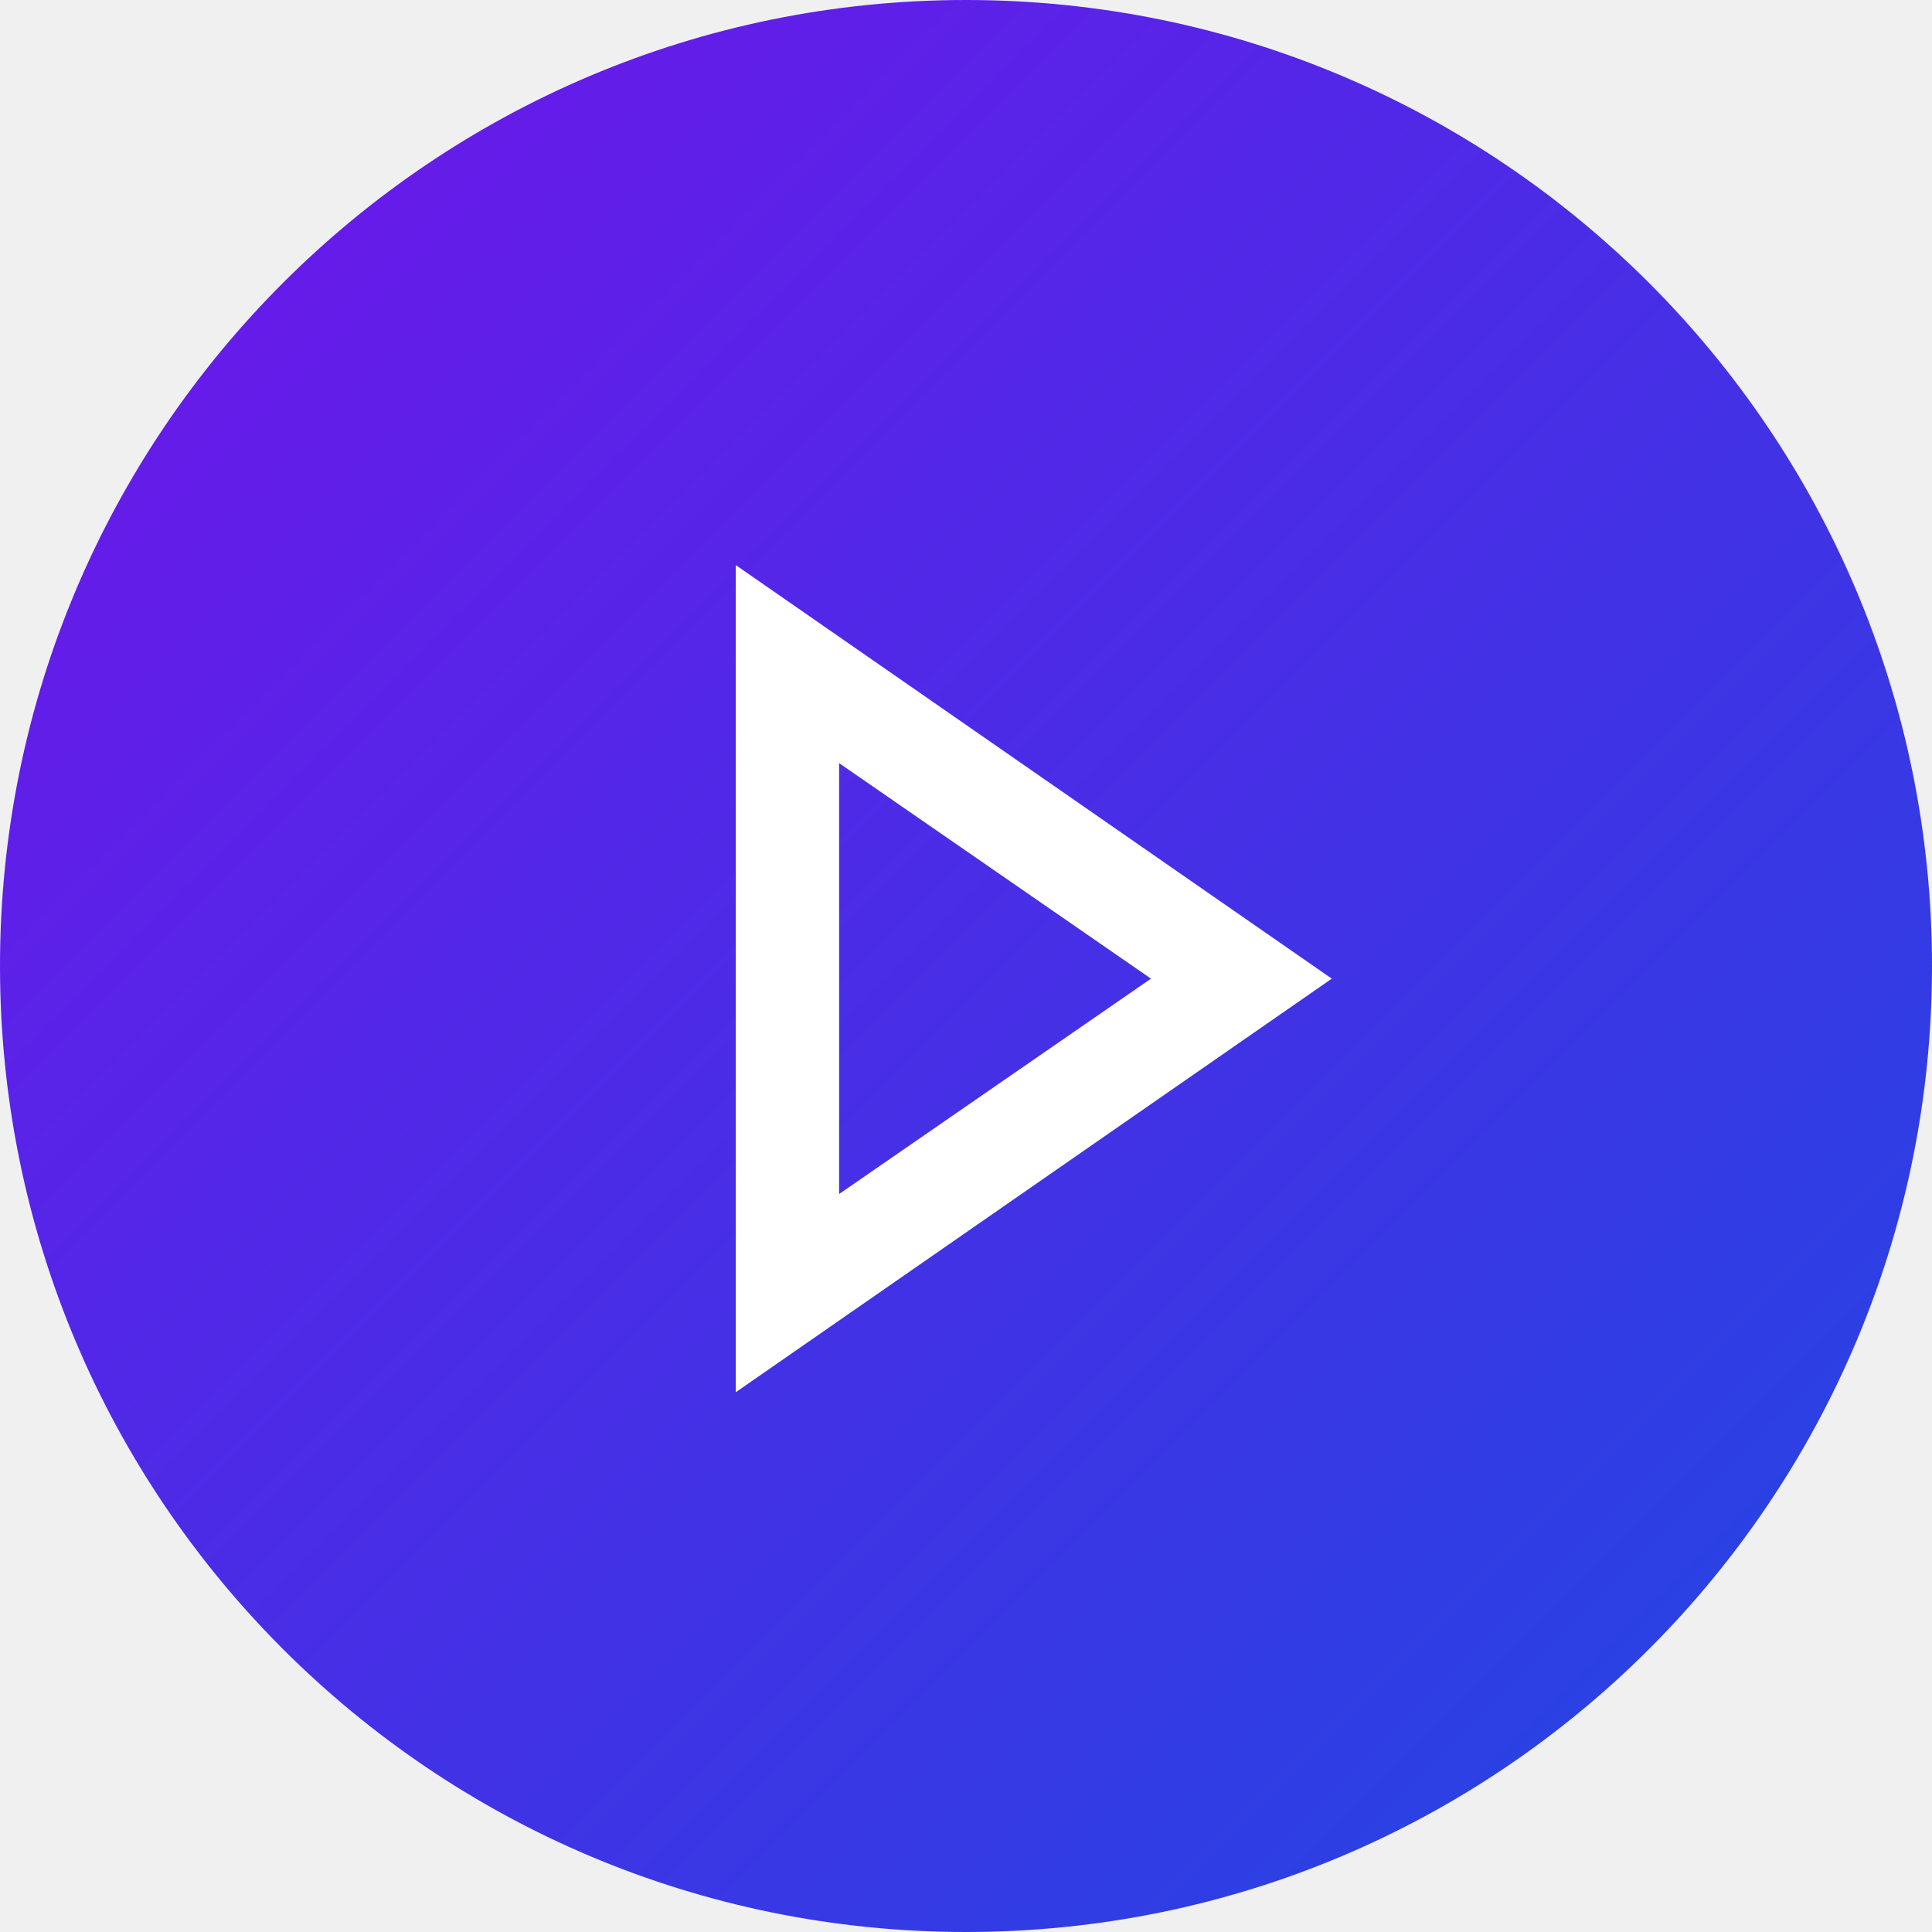
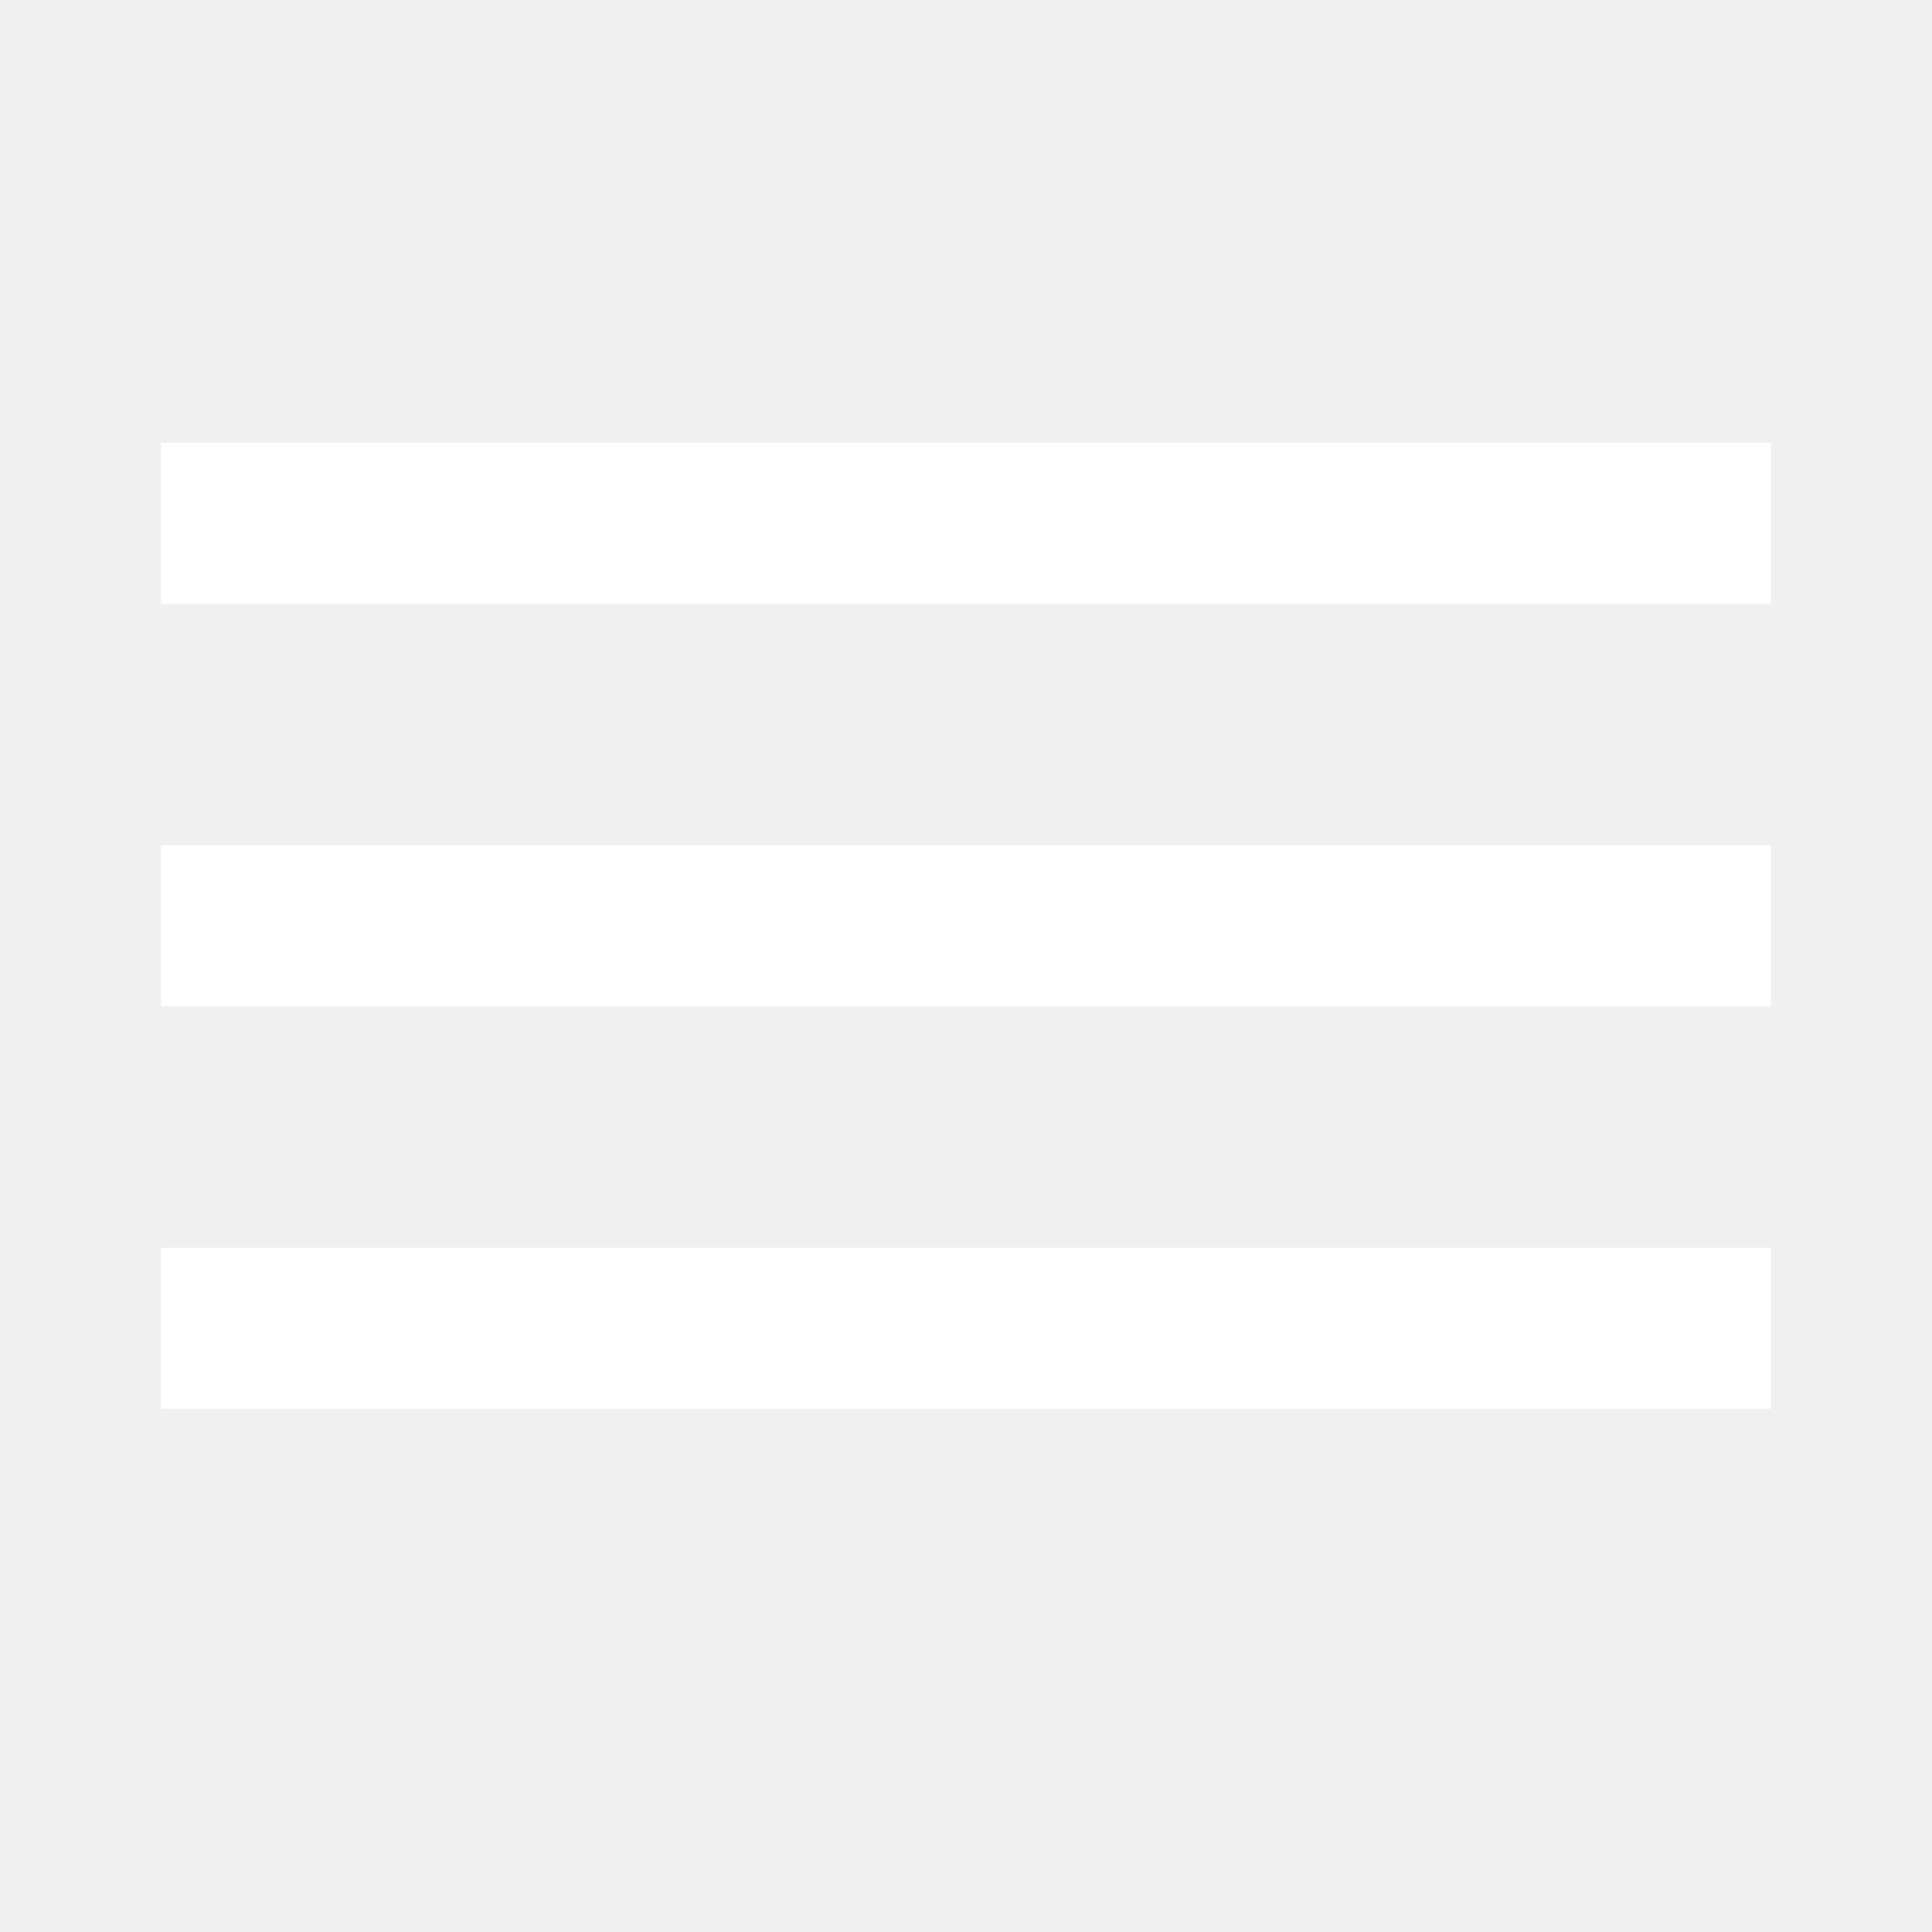
- <svg xmlns="http://www.w3.org/2000/svg" width="40" height="40" viewBox="0 0 40 40">
-   <defs>
-     <linearGradient id="linear-gradient" x2="1" y2="1" gradientUnits="objectBoundingBox">
-       <stop offset="0" stop-color="#7213ea" />
-       <stop offset="1" stop-color="#1e49e2" />
-     </linearGradient>
-   </defs>
-   <g id="Group_775" data-name="Group 775" transform="translate(-350 -422)">
-     <circle id="Ellipse_1885" data-name="Ellipse 1885" cx="20" cy="20" r="20" transform="translate(350 422)" fill="url(#linear-gradient)" />
-     <g id="fast_forward_FILL0_wght400_GRAD0_opsz48" transform="translate(364 441.112)">
-       <path id="fast_forward_FILL0_wght400_GRAD0_opsz48-2" data-name="fast_forward_FILL0_wght400_GRAD0_opsz48" d="M10.685,8.562Zm2.176,8.562V0L25.2,8.562ZM15,8.562Zm0,4.459,6.457-4.459L15,4.1Z" transform="translate(-11.627 -7.412)" fill="#fff" />
-     </g>
-   </g>
+ <svg xmlns="http://www.w3.org/2000/svg" id="baseline-dehaze-24px" width="24" height="24" viewBox="0 0 24 24">
+   <path id="Path_1576" data-name="Path 1576" d="M2,15.5v2H22v-2Zm0-5v2H22v-2Zm0-5v2H22v-2Z" fill="#fff" />
+   <path id="Path_1577" data-name="Path 1577" d="M0,0H24V24H0Z" fill="none" />
</svg>
